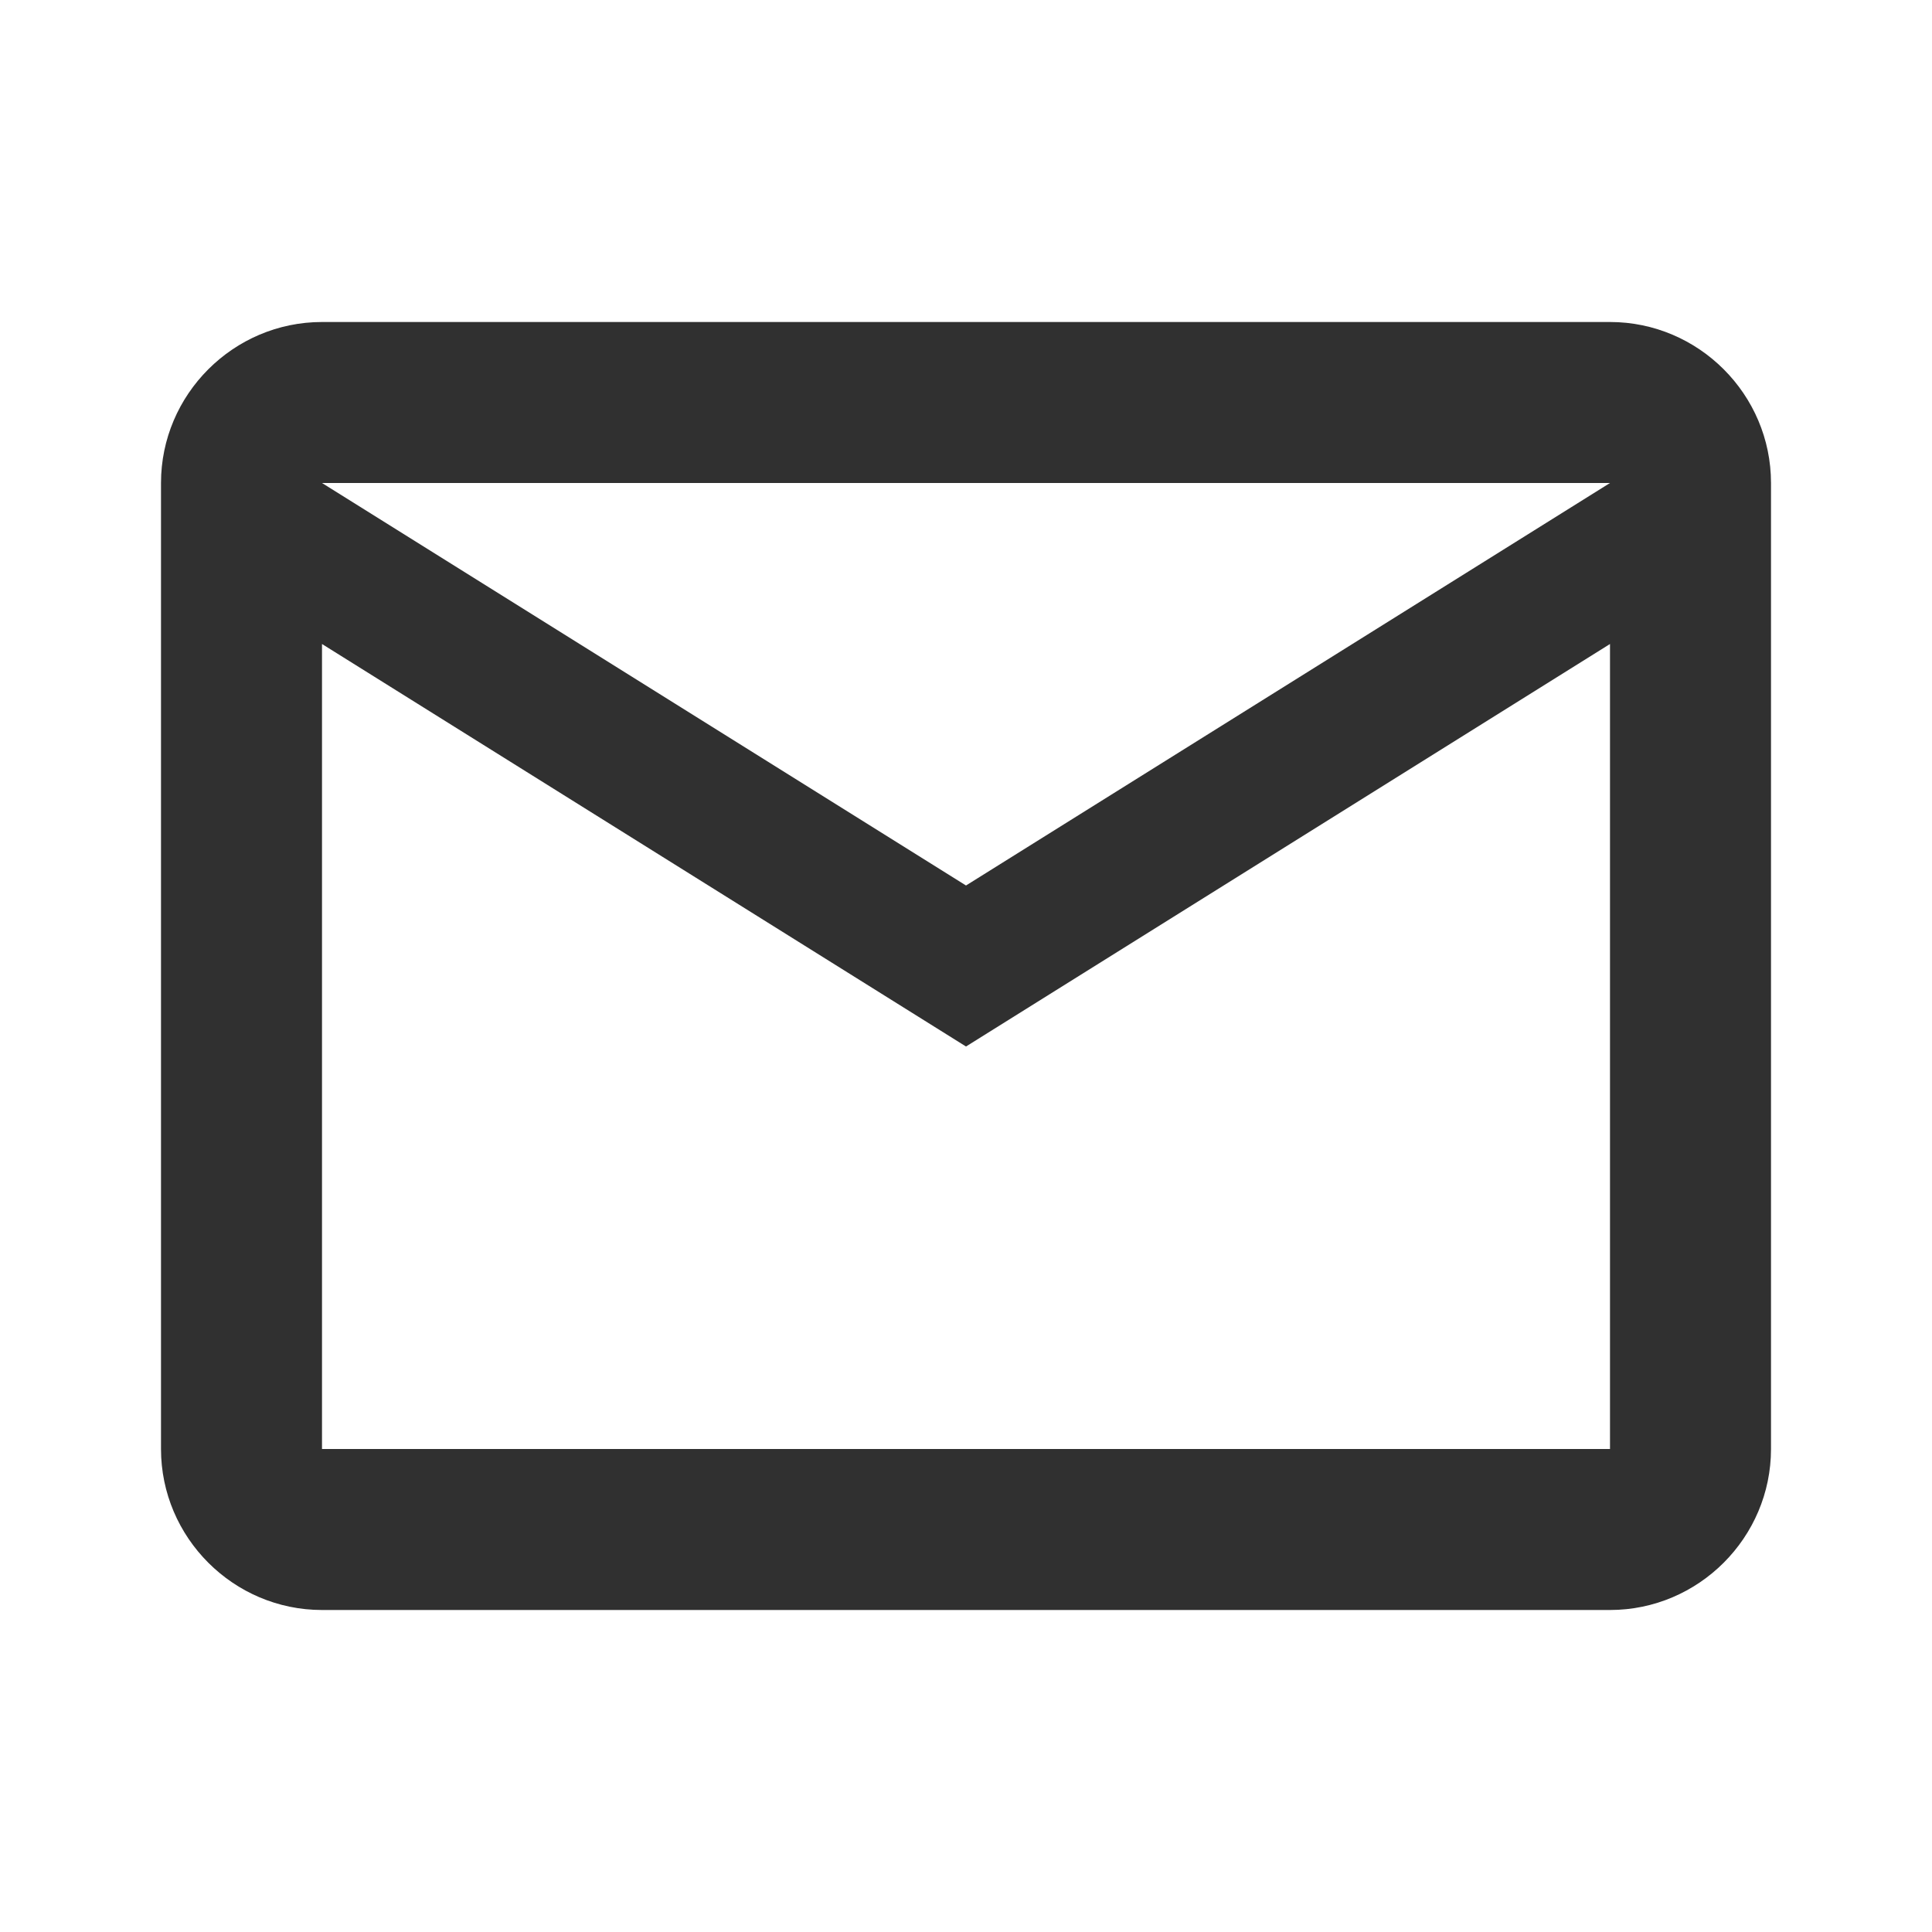
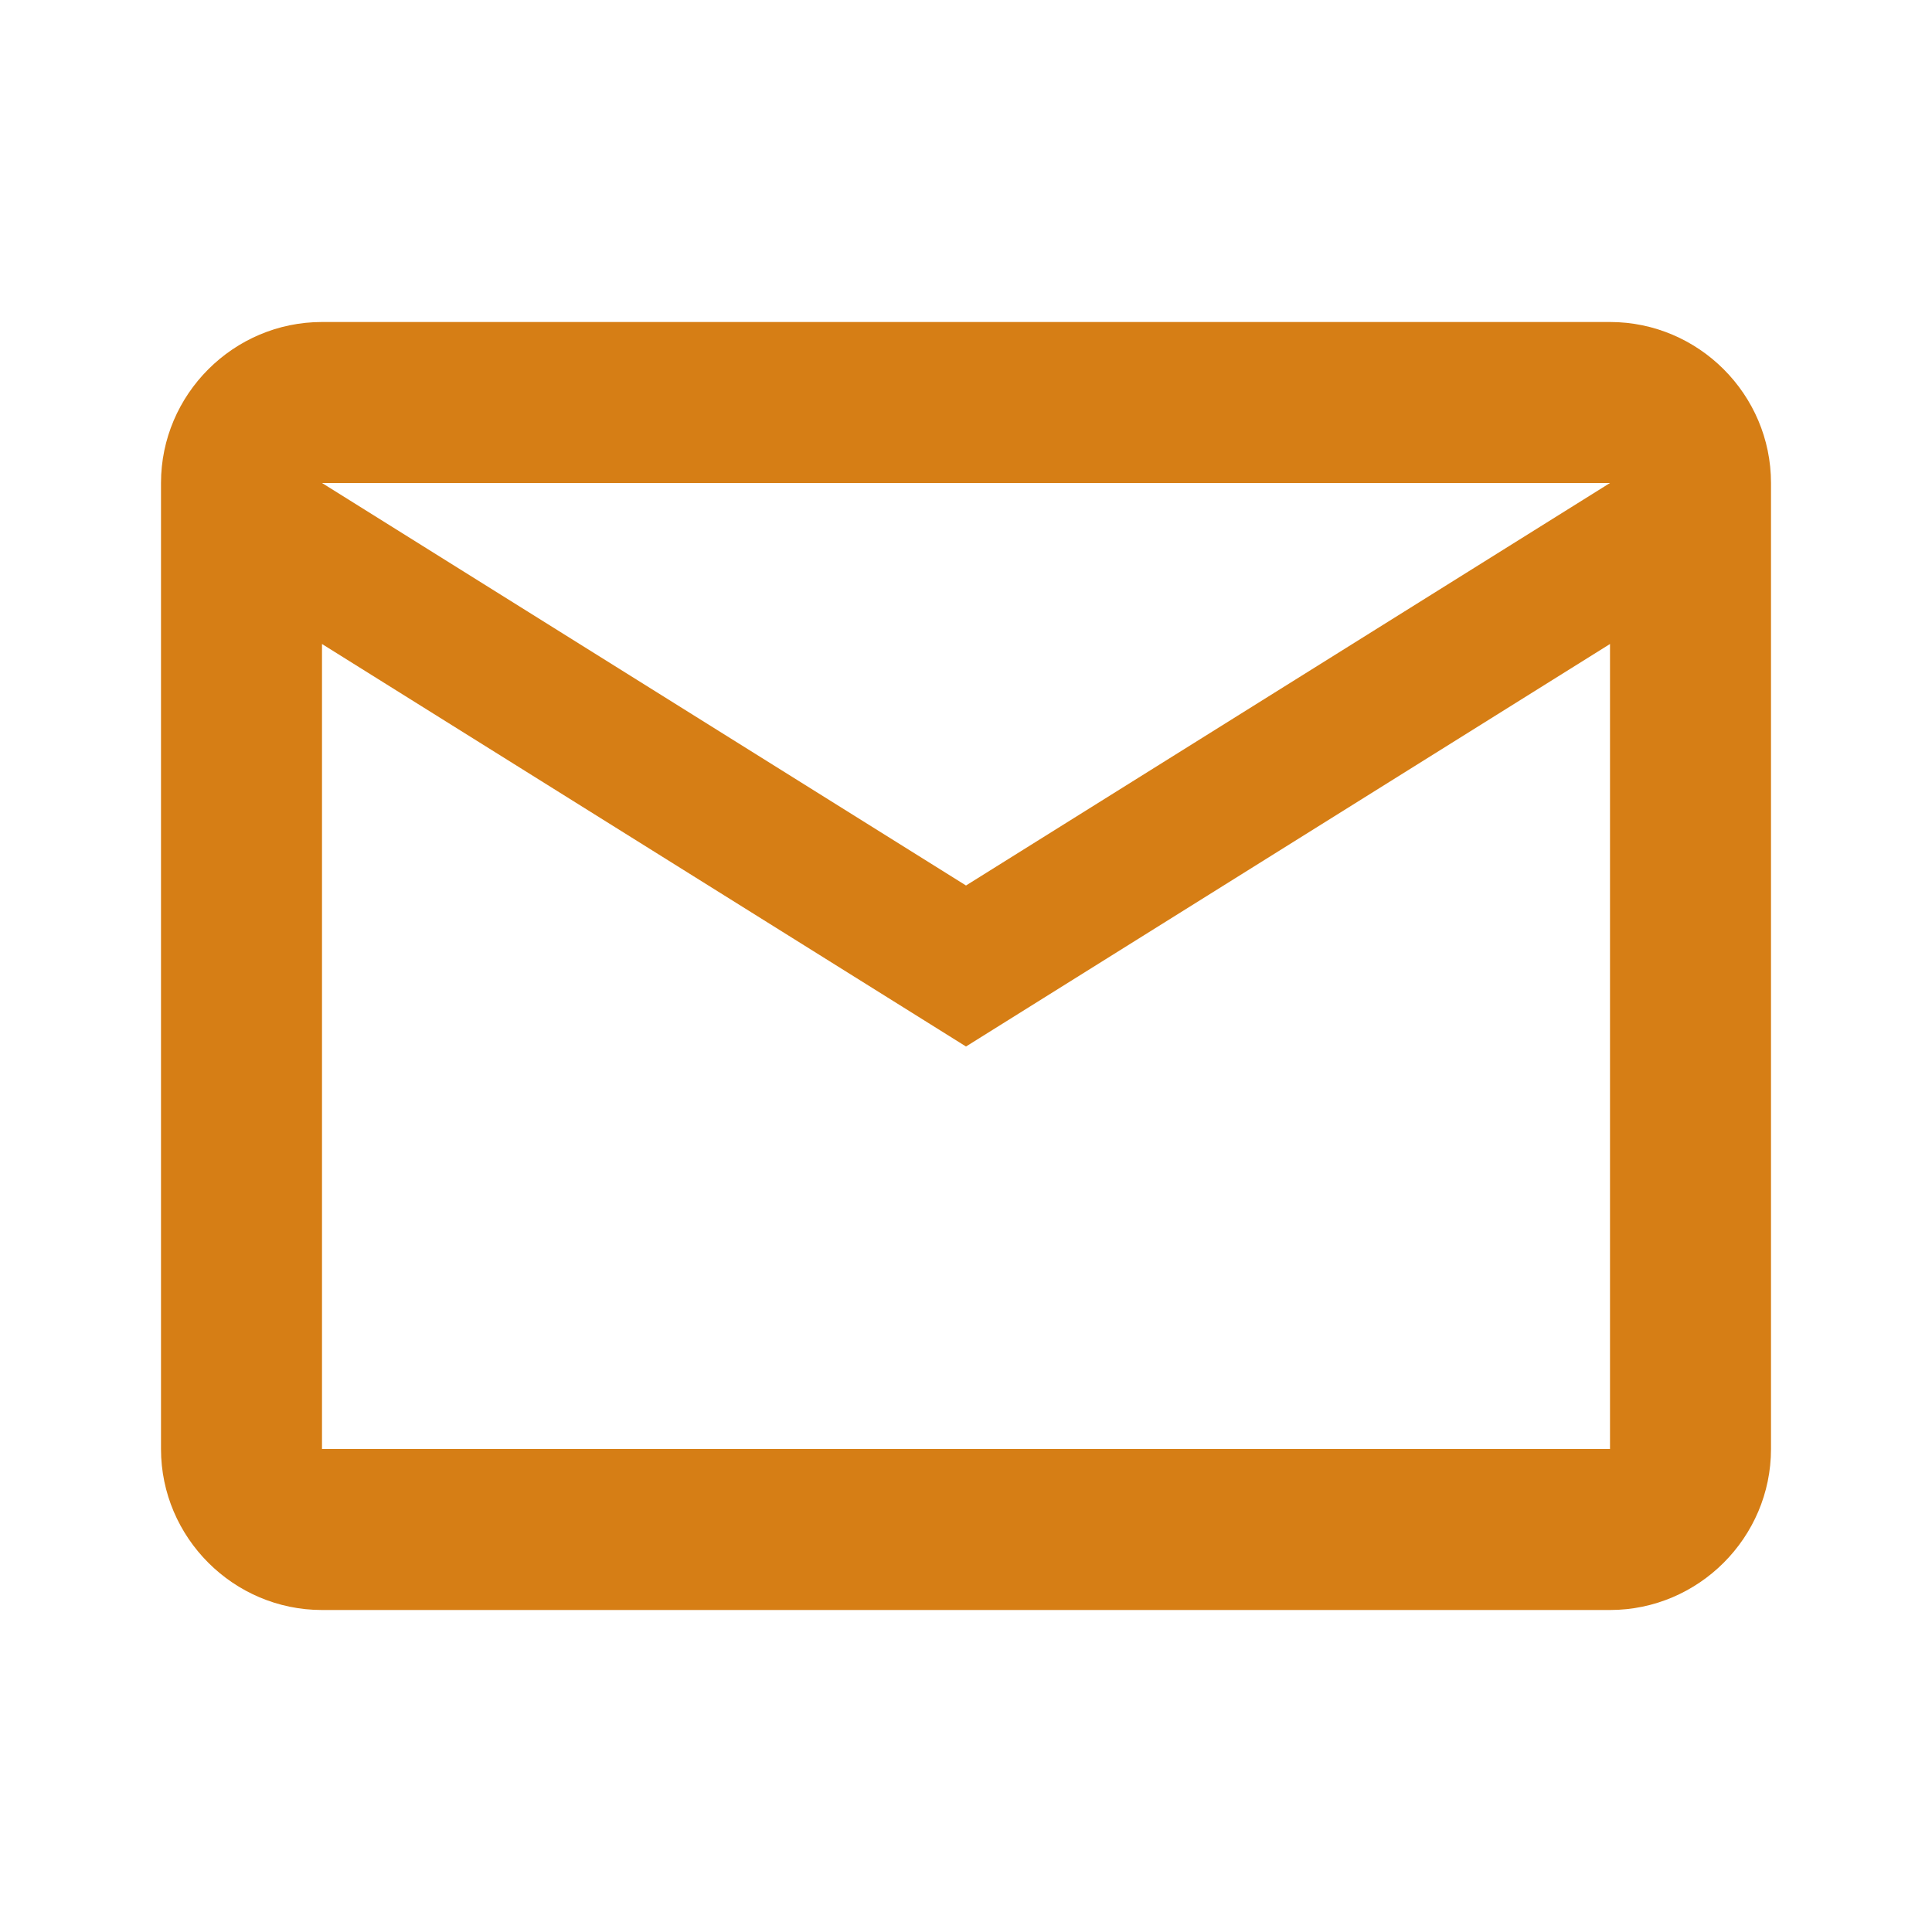
- <svg xmlns="http://www.w3.org/2000/svg" height="24px" viewBox="0 0 24 24" width="24px" fill="#303030">
+ <svg xmlns="http://www.w3.org/2000/svg" height="24px" viewBox="0 0 24 24" width="24px" fill="#d67e15">
  <path d="M0 0h24v24H0V0z" fill="none" />
  <path d="M22 6c0-1.1-.9-2-2-2H4c-1.1 0-2 .9-2 2v12c0 1.1.9 2 2 2h16c1.1 0 2-.9 2-2V6zm-2 0l-8 5-8-5h16zm0 12H4V8l8 5 8-5v10z" />
</svg>
